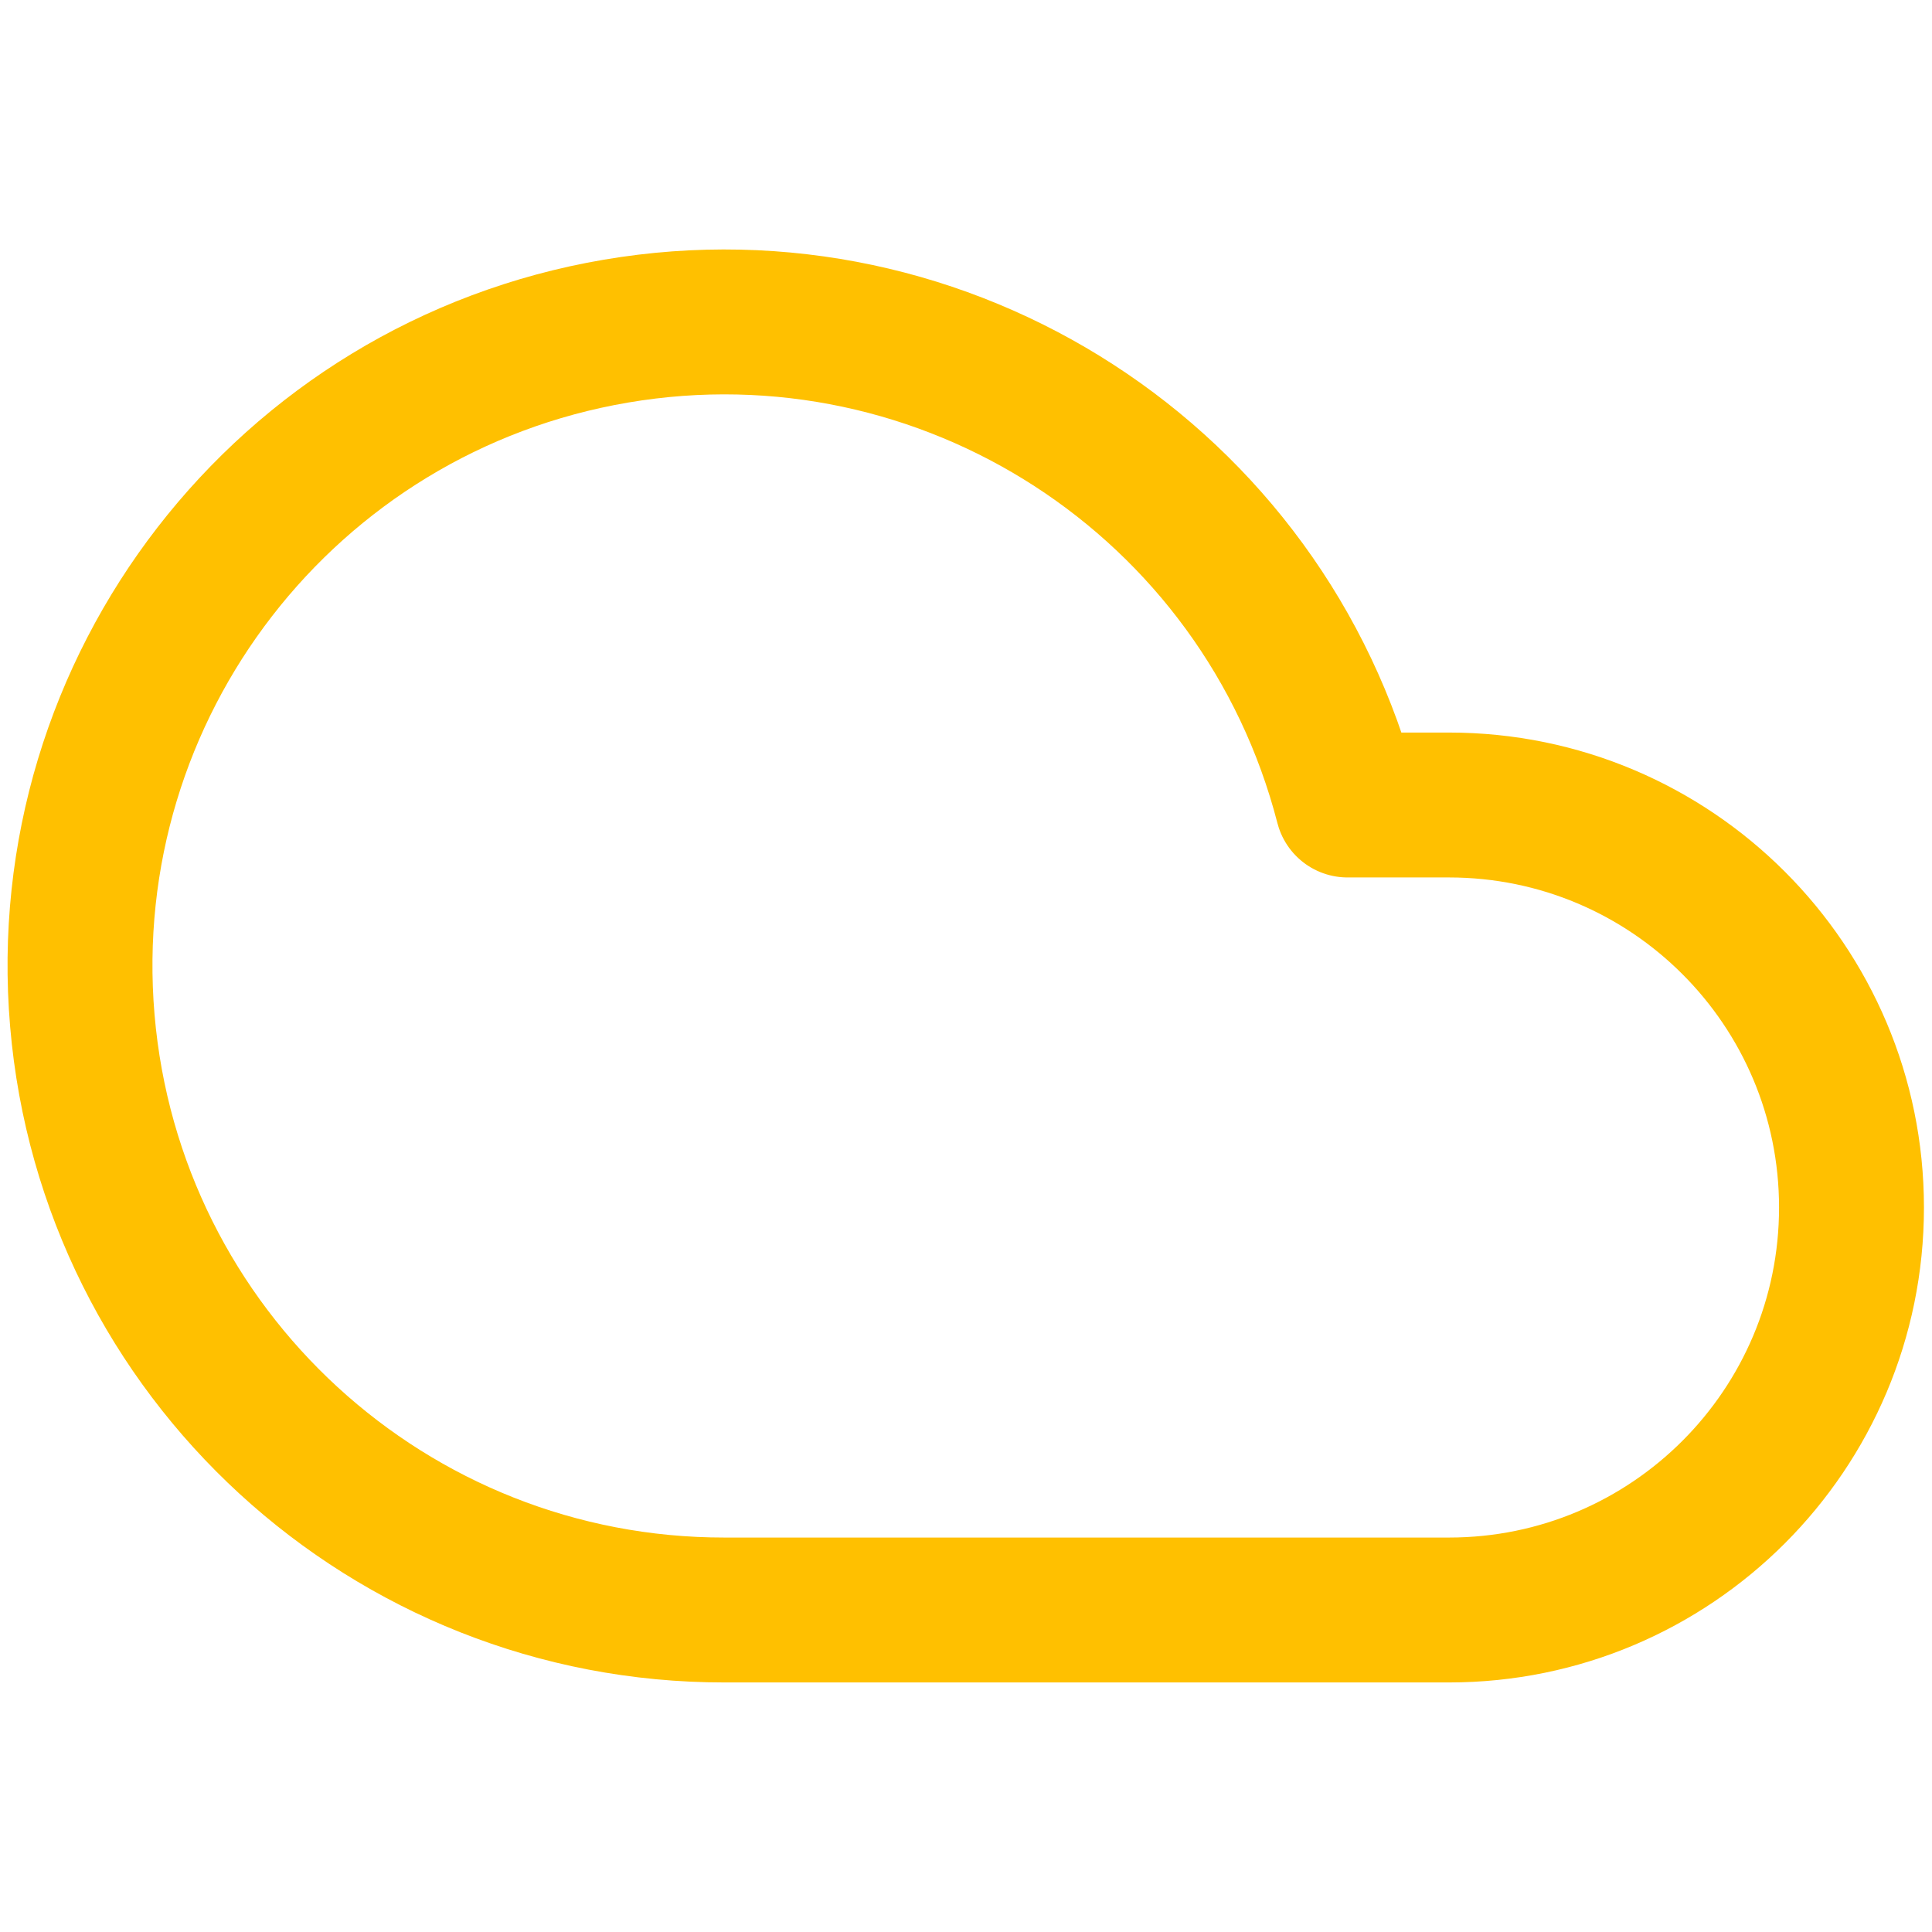
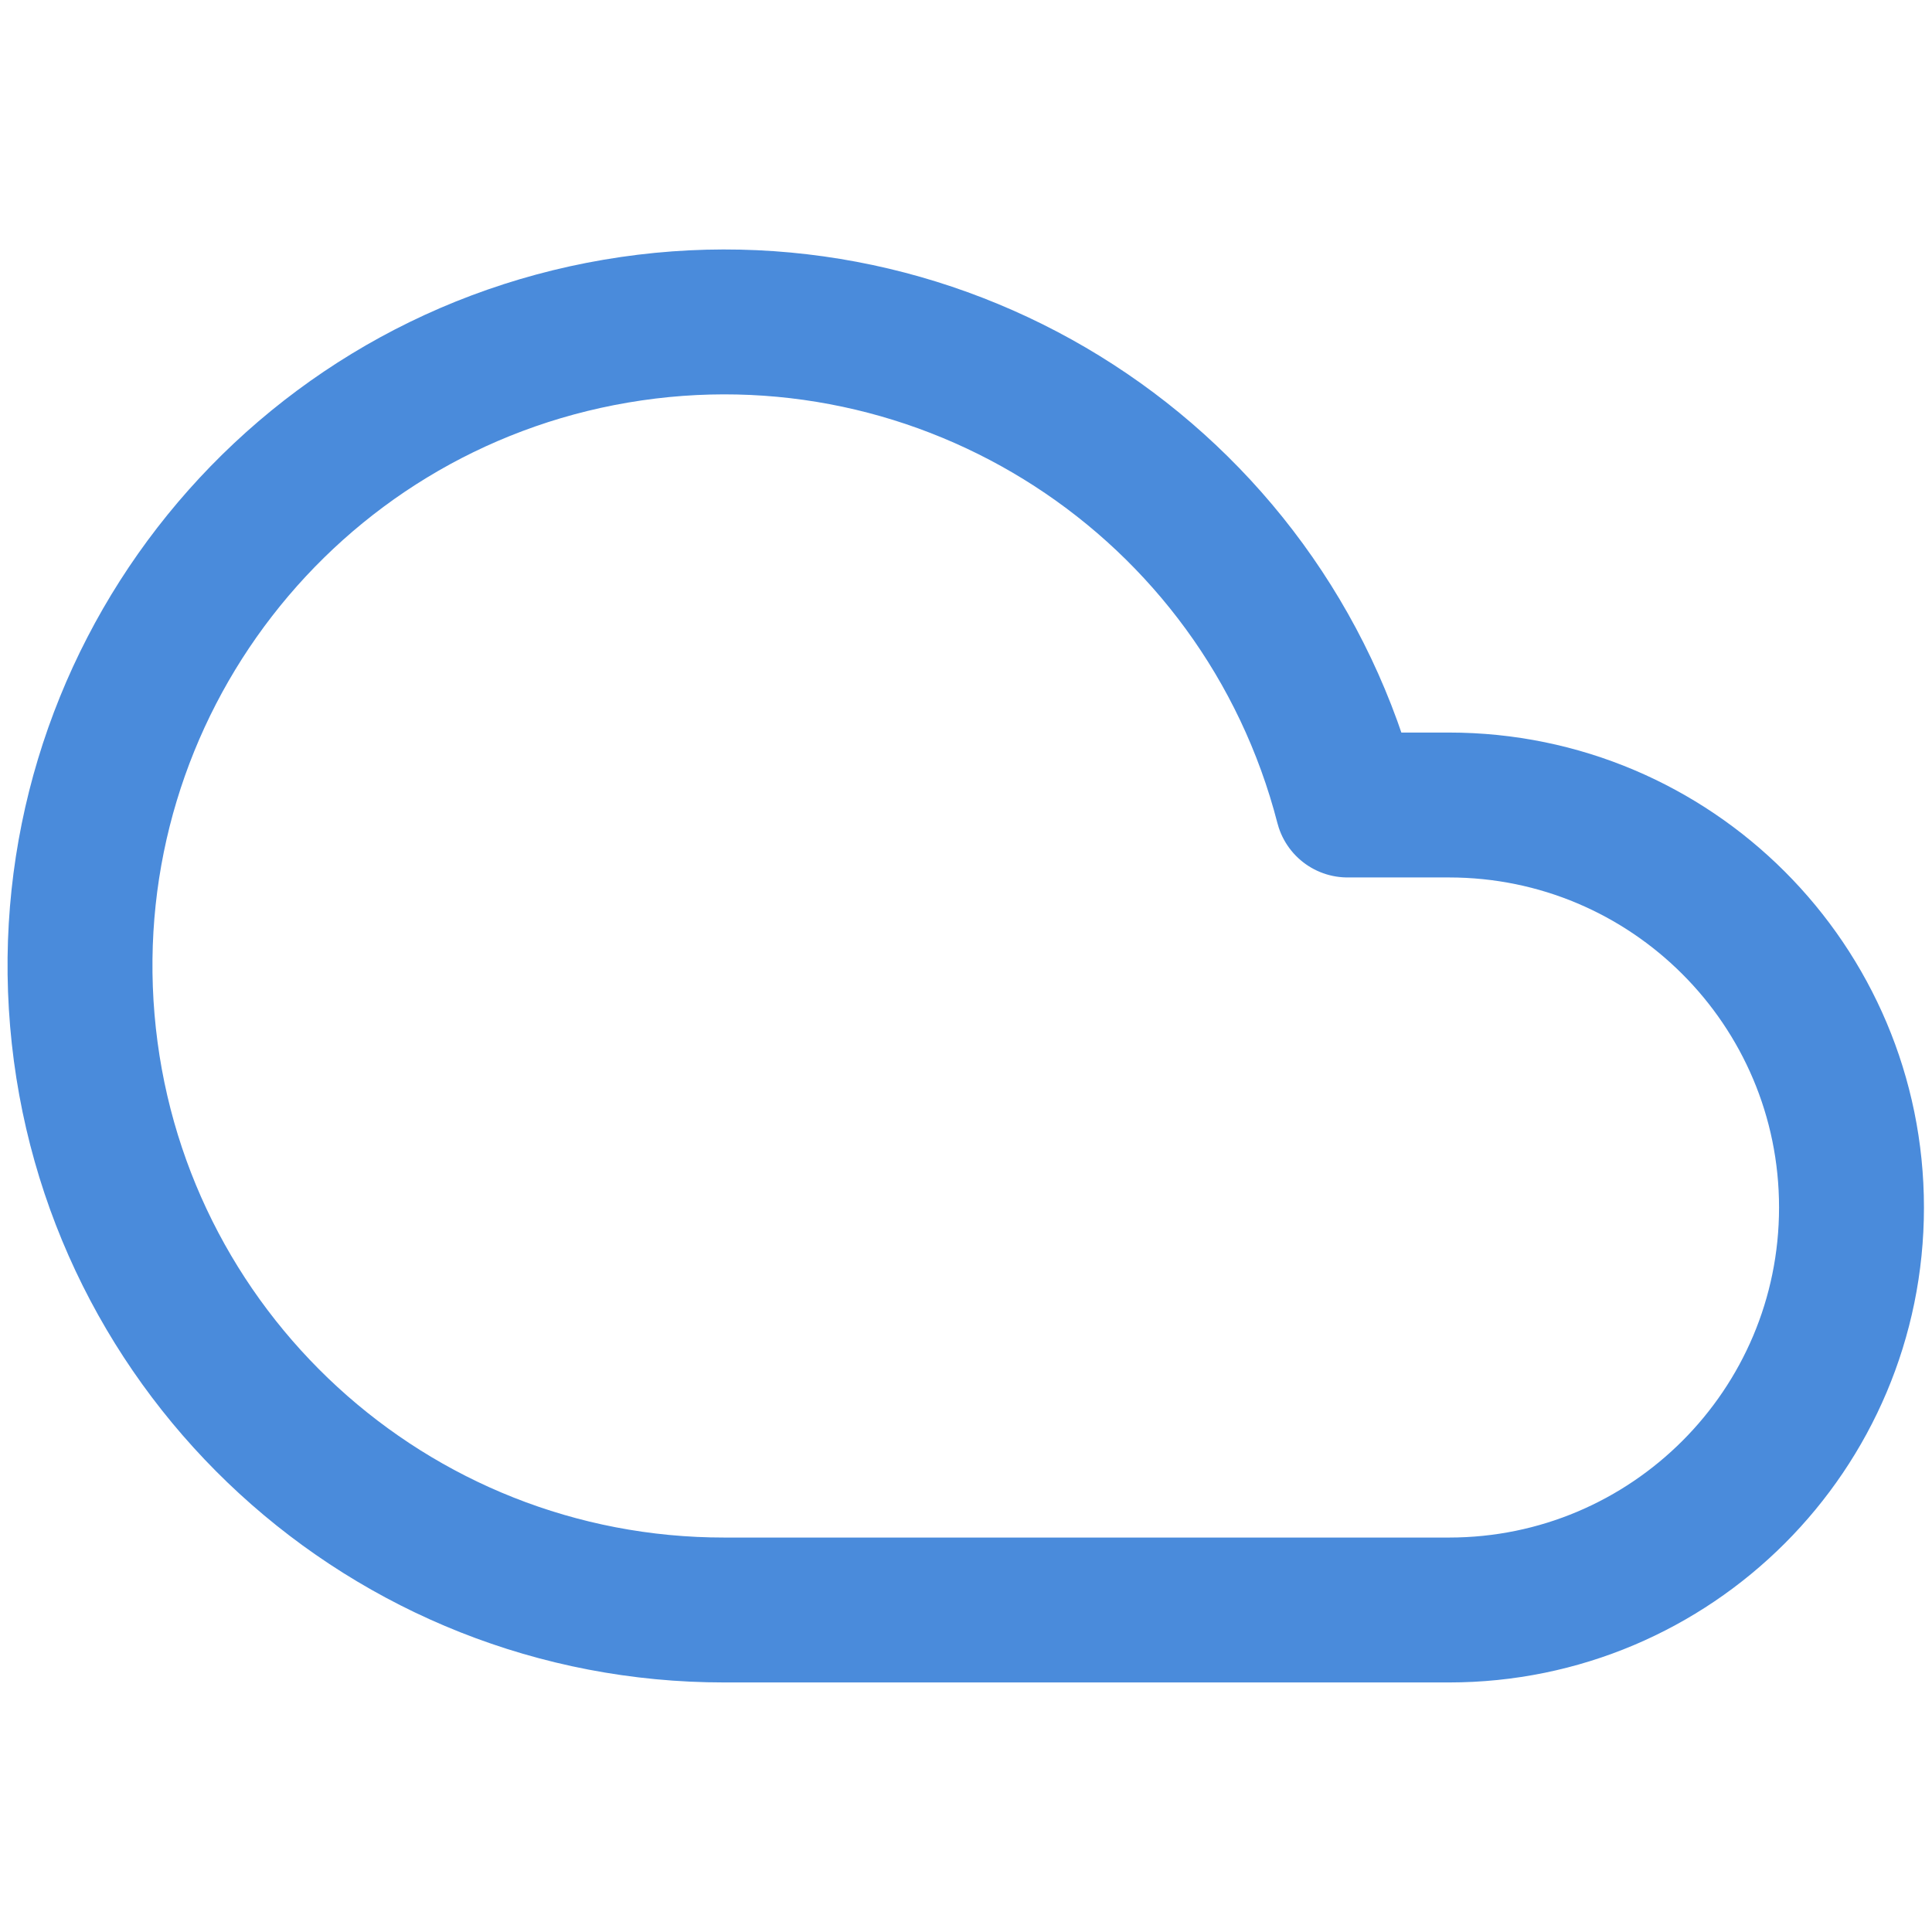
- <svg xmlns="http://www.w3.org/2000/svg" viewBox="0 0 24 24" fill="none" stroke="#FFC000" stroke-width="1.8" stroke-linecap="round" stroke-linejoin="round">
+ <svg xmlns="http://www.w3.org/2000/svg" viewBox="0 0 24 24" fill="none" stroke="#4A8BDB" stroke-width="1.8" stroke-linecap="round" stroke-linejoin="round">
  <path d="M18 10h-1.26A8 8 0 1 0 9 20h9a5 5 0 0 0 0-10z" />
</svg>
